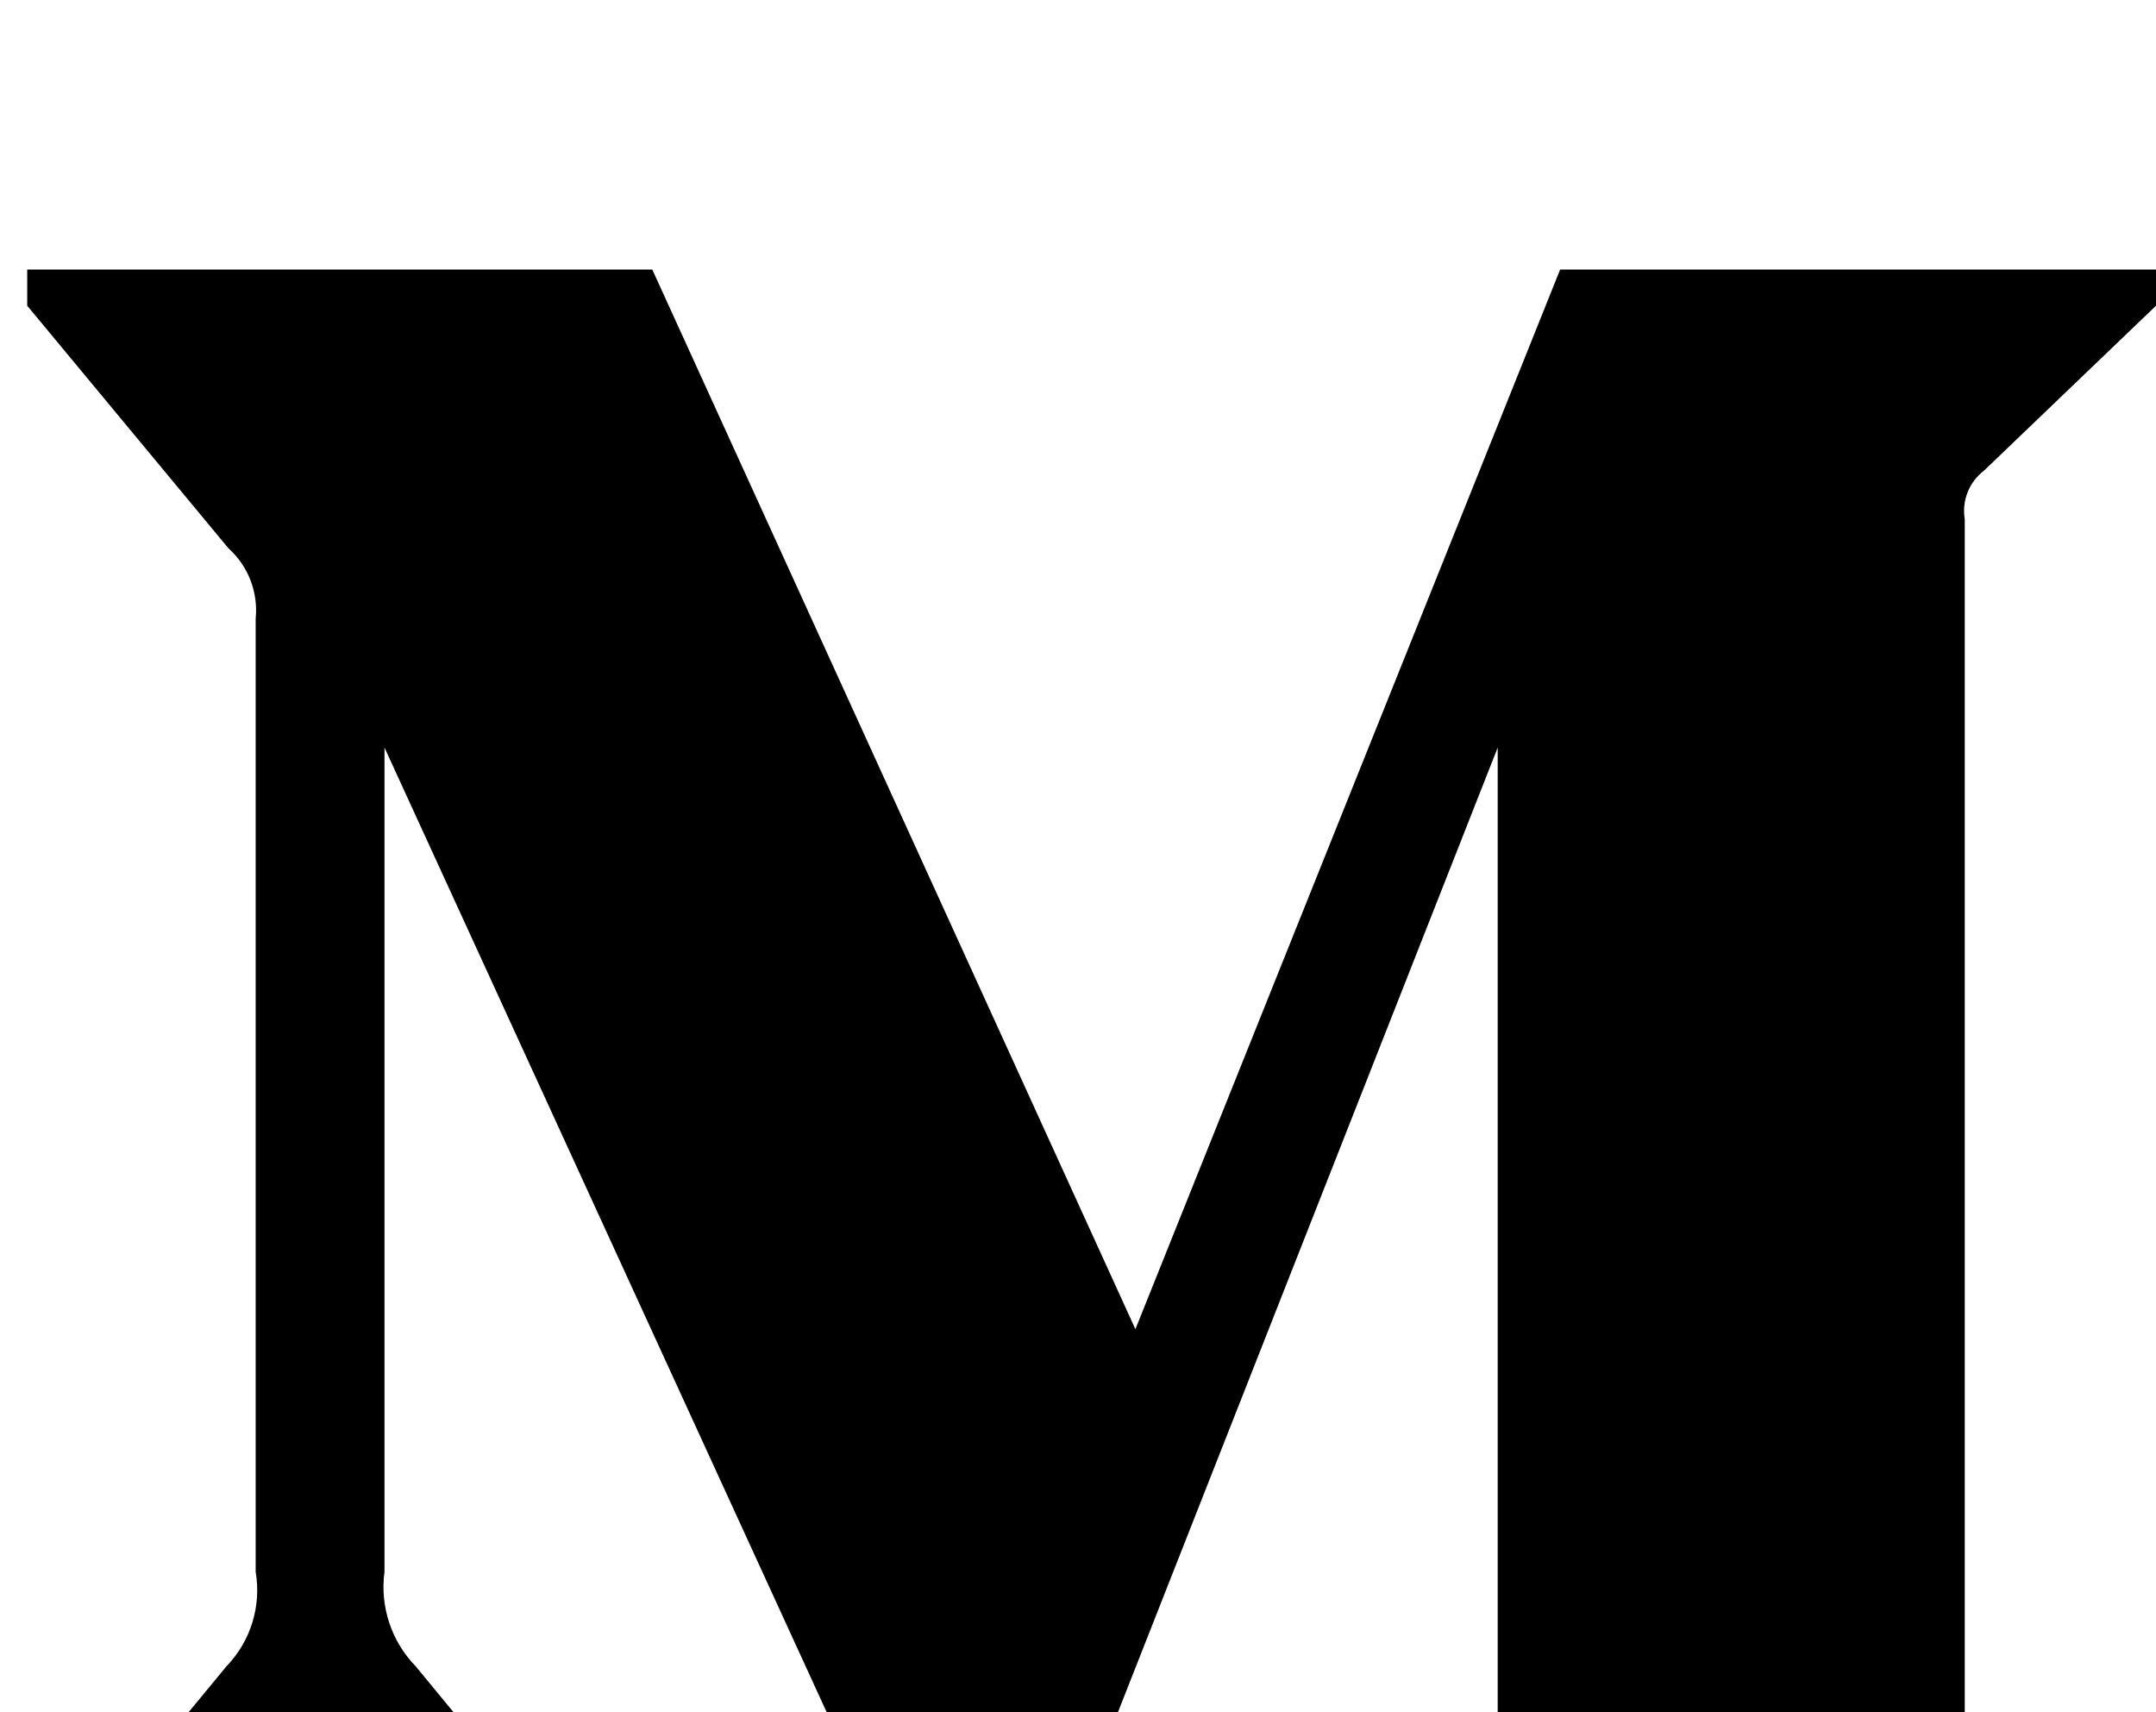
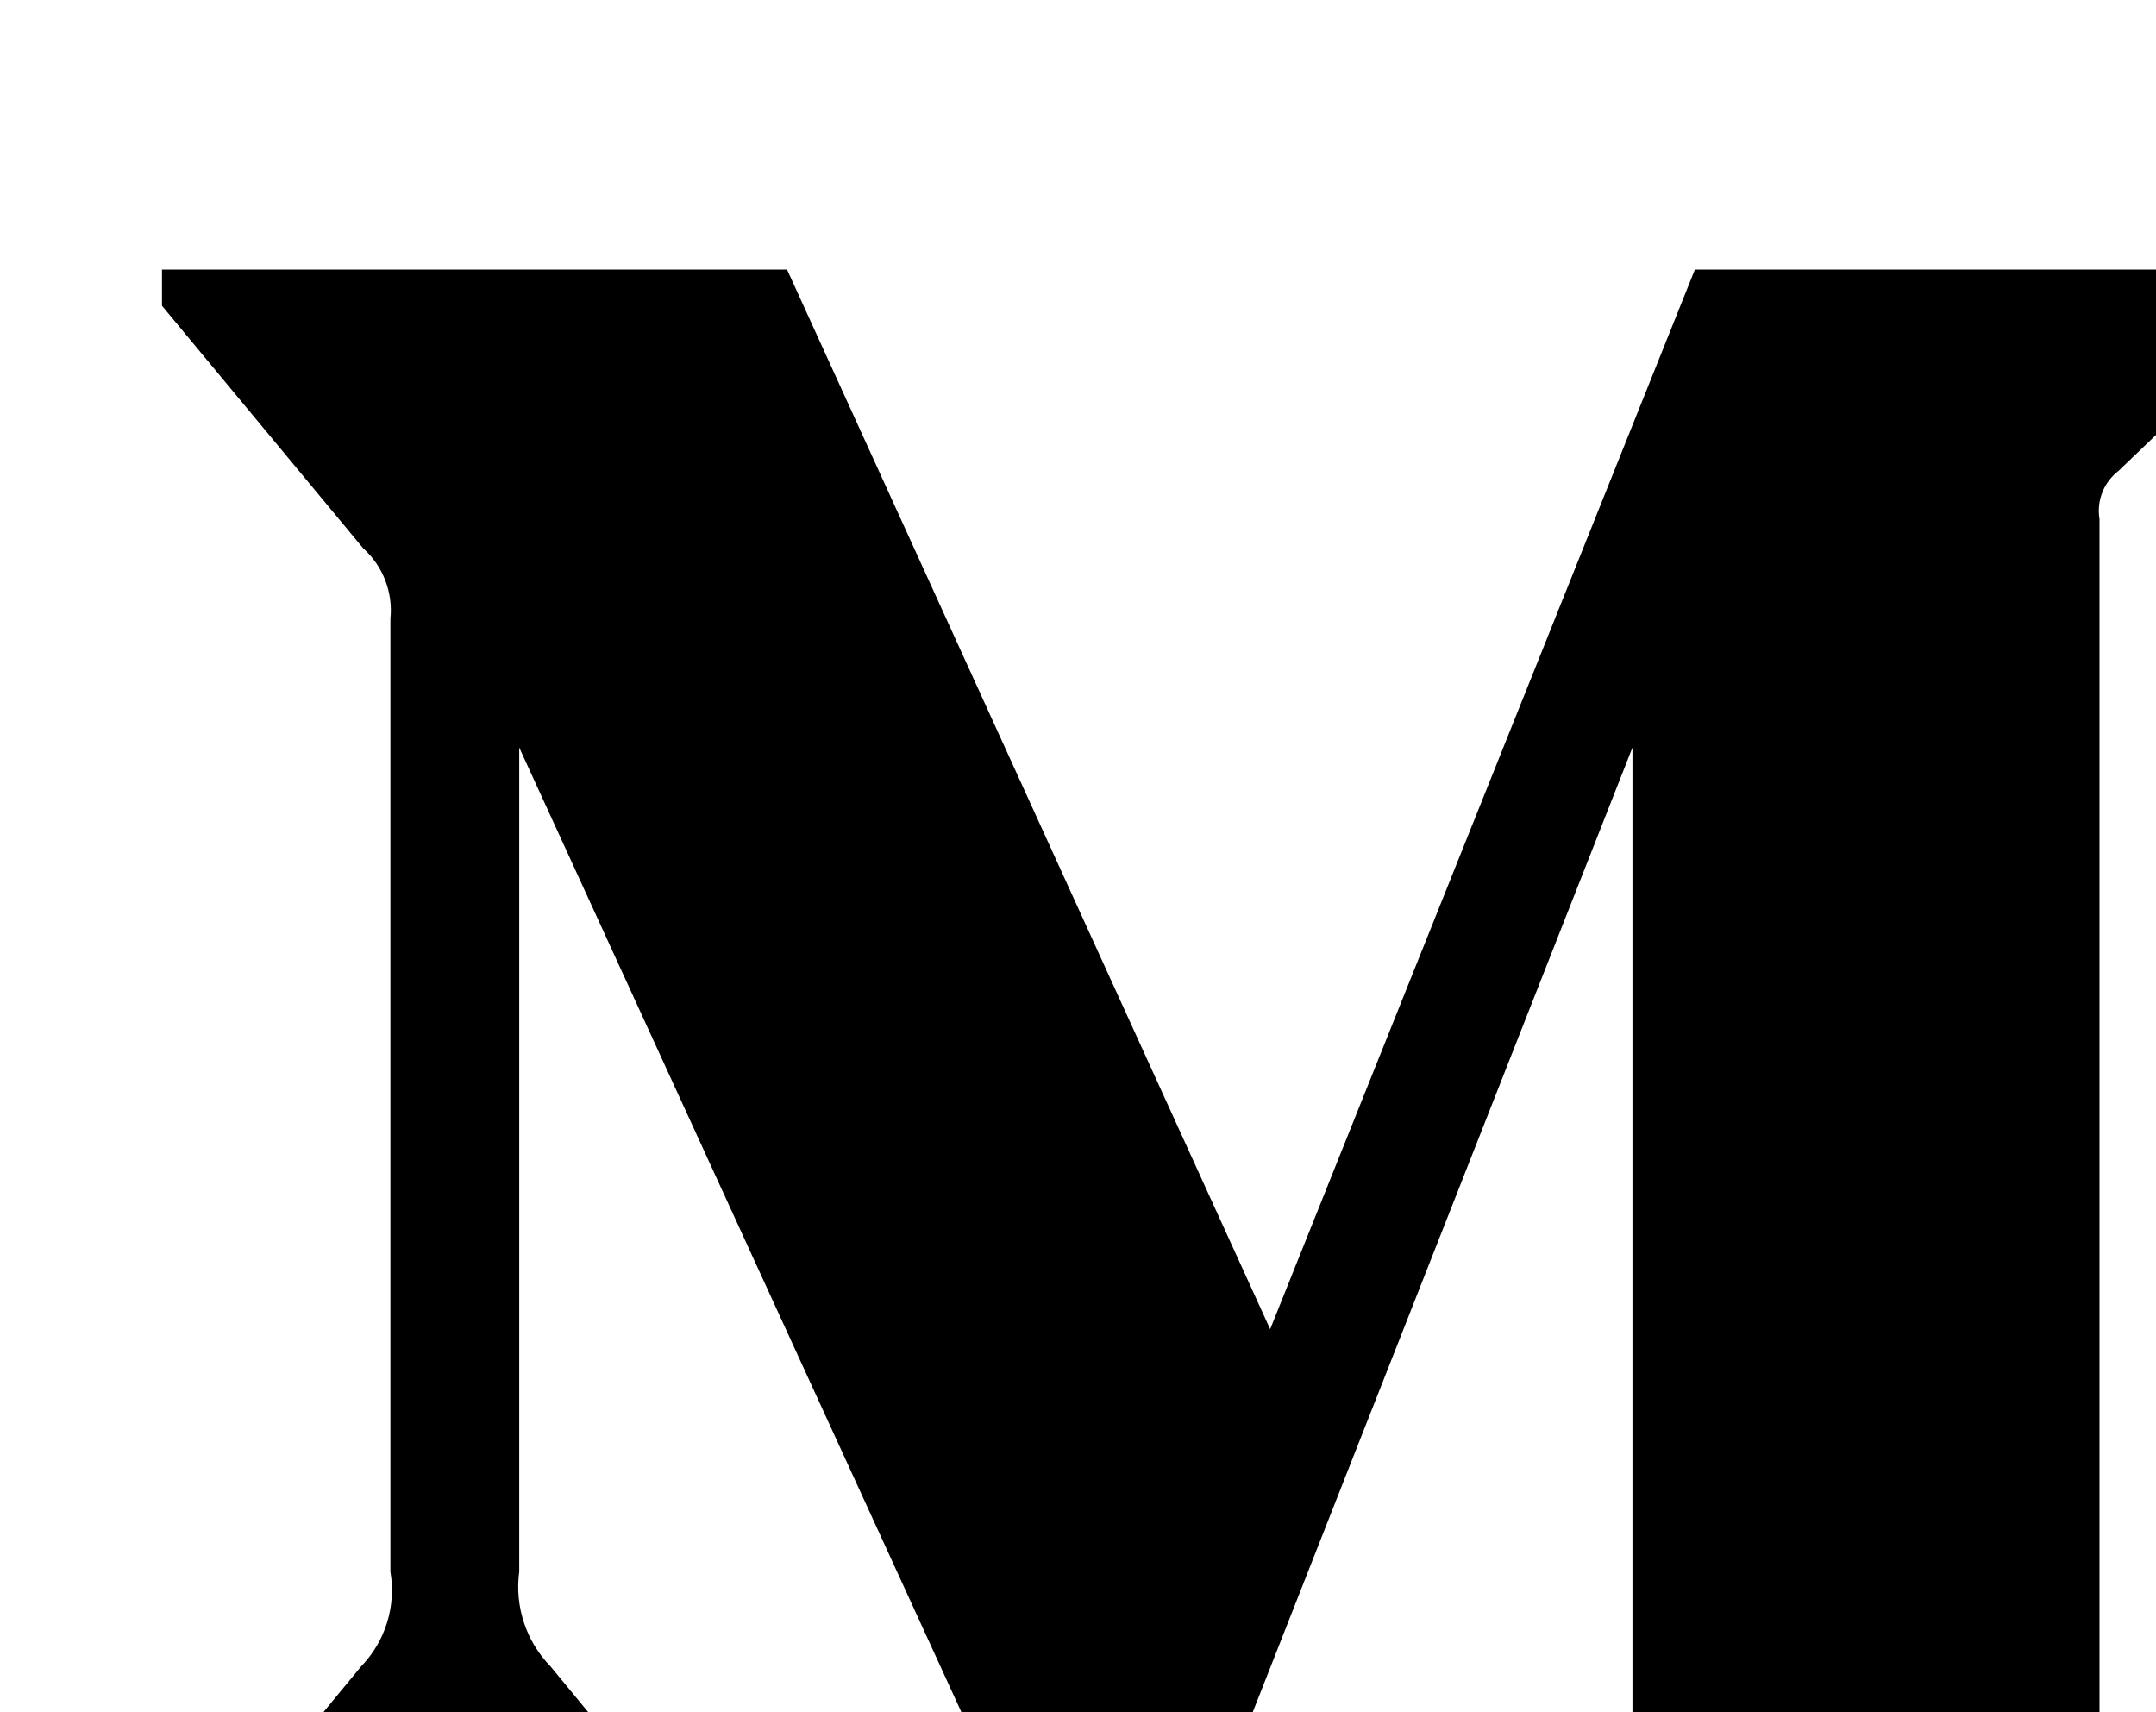
- <svg xmlns="http://www.w3.org/2000/svg" width="24" fill-rule="evenodd" clip-rule="evenodd">
+ <svg xmlns="http://www.w3.org/2000/svg" width="21" fill-rule="evenodd" clip-rule="evenodd">
  <path d="M2.846 6.887c.03-.295-.083-.586-.303-.784l-2.24-2.7v-.403h6.958l5.378 11.795 4.728-11.795h6.633v.403l-1.916 1.837c-.165.126-.247.333-.213.538v13.498c-.034.204.048.411.213.537l1.871 1.837v.403h-9.412v-.403l1.939-1.882c.19-.19.19-.246.19-.537v-10.91l-5.389 13.688h-.728l-6.275-13.688v9.174c-.052.385.076.774.347 1.052l2.521 3.058v.404h-7.148v-.404l2.521-3.058c.27-.279.39-.67.325-1.052v-10.608z" />
</svg>
